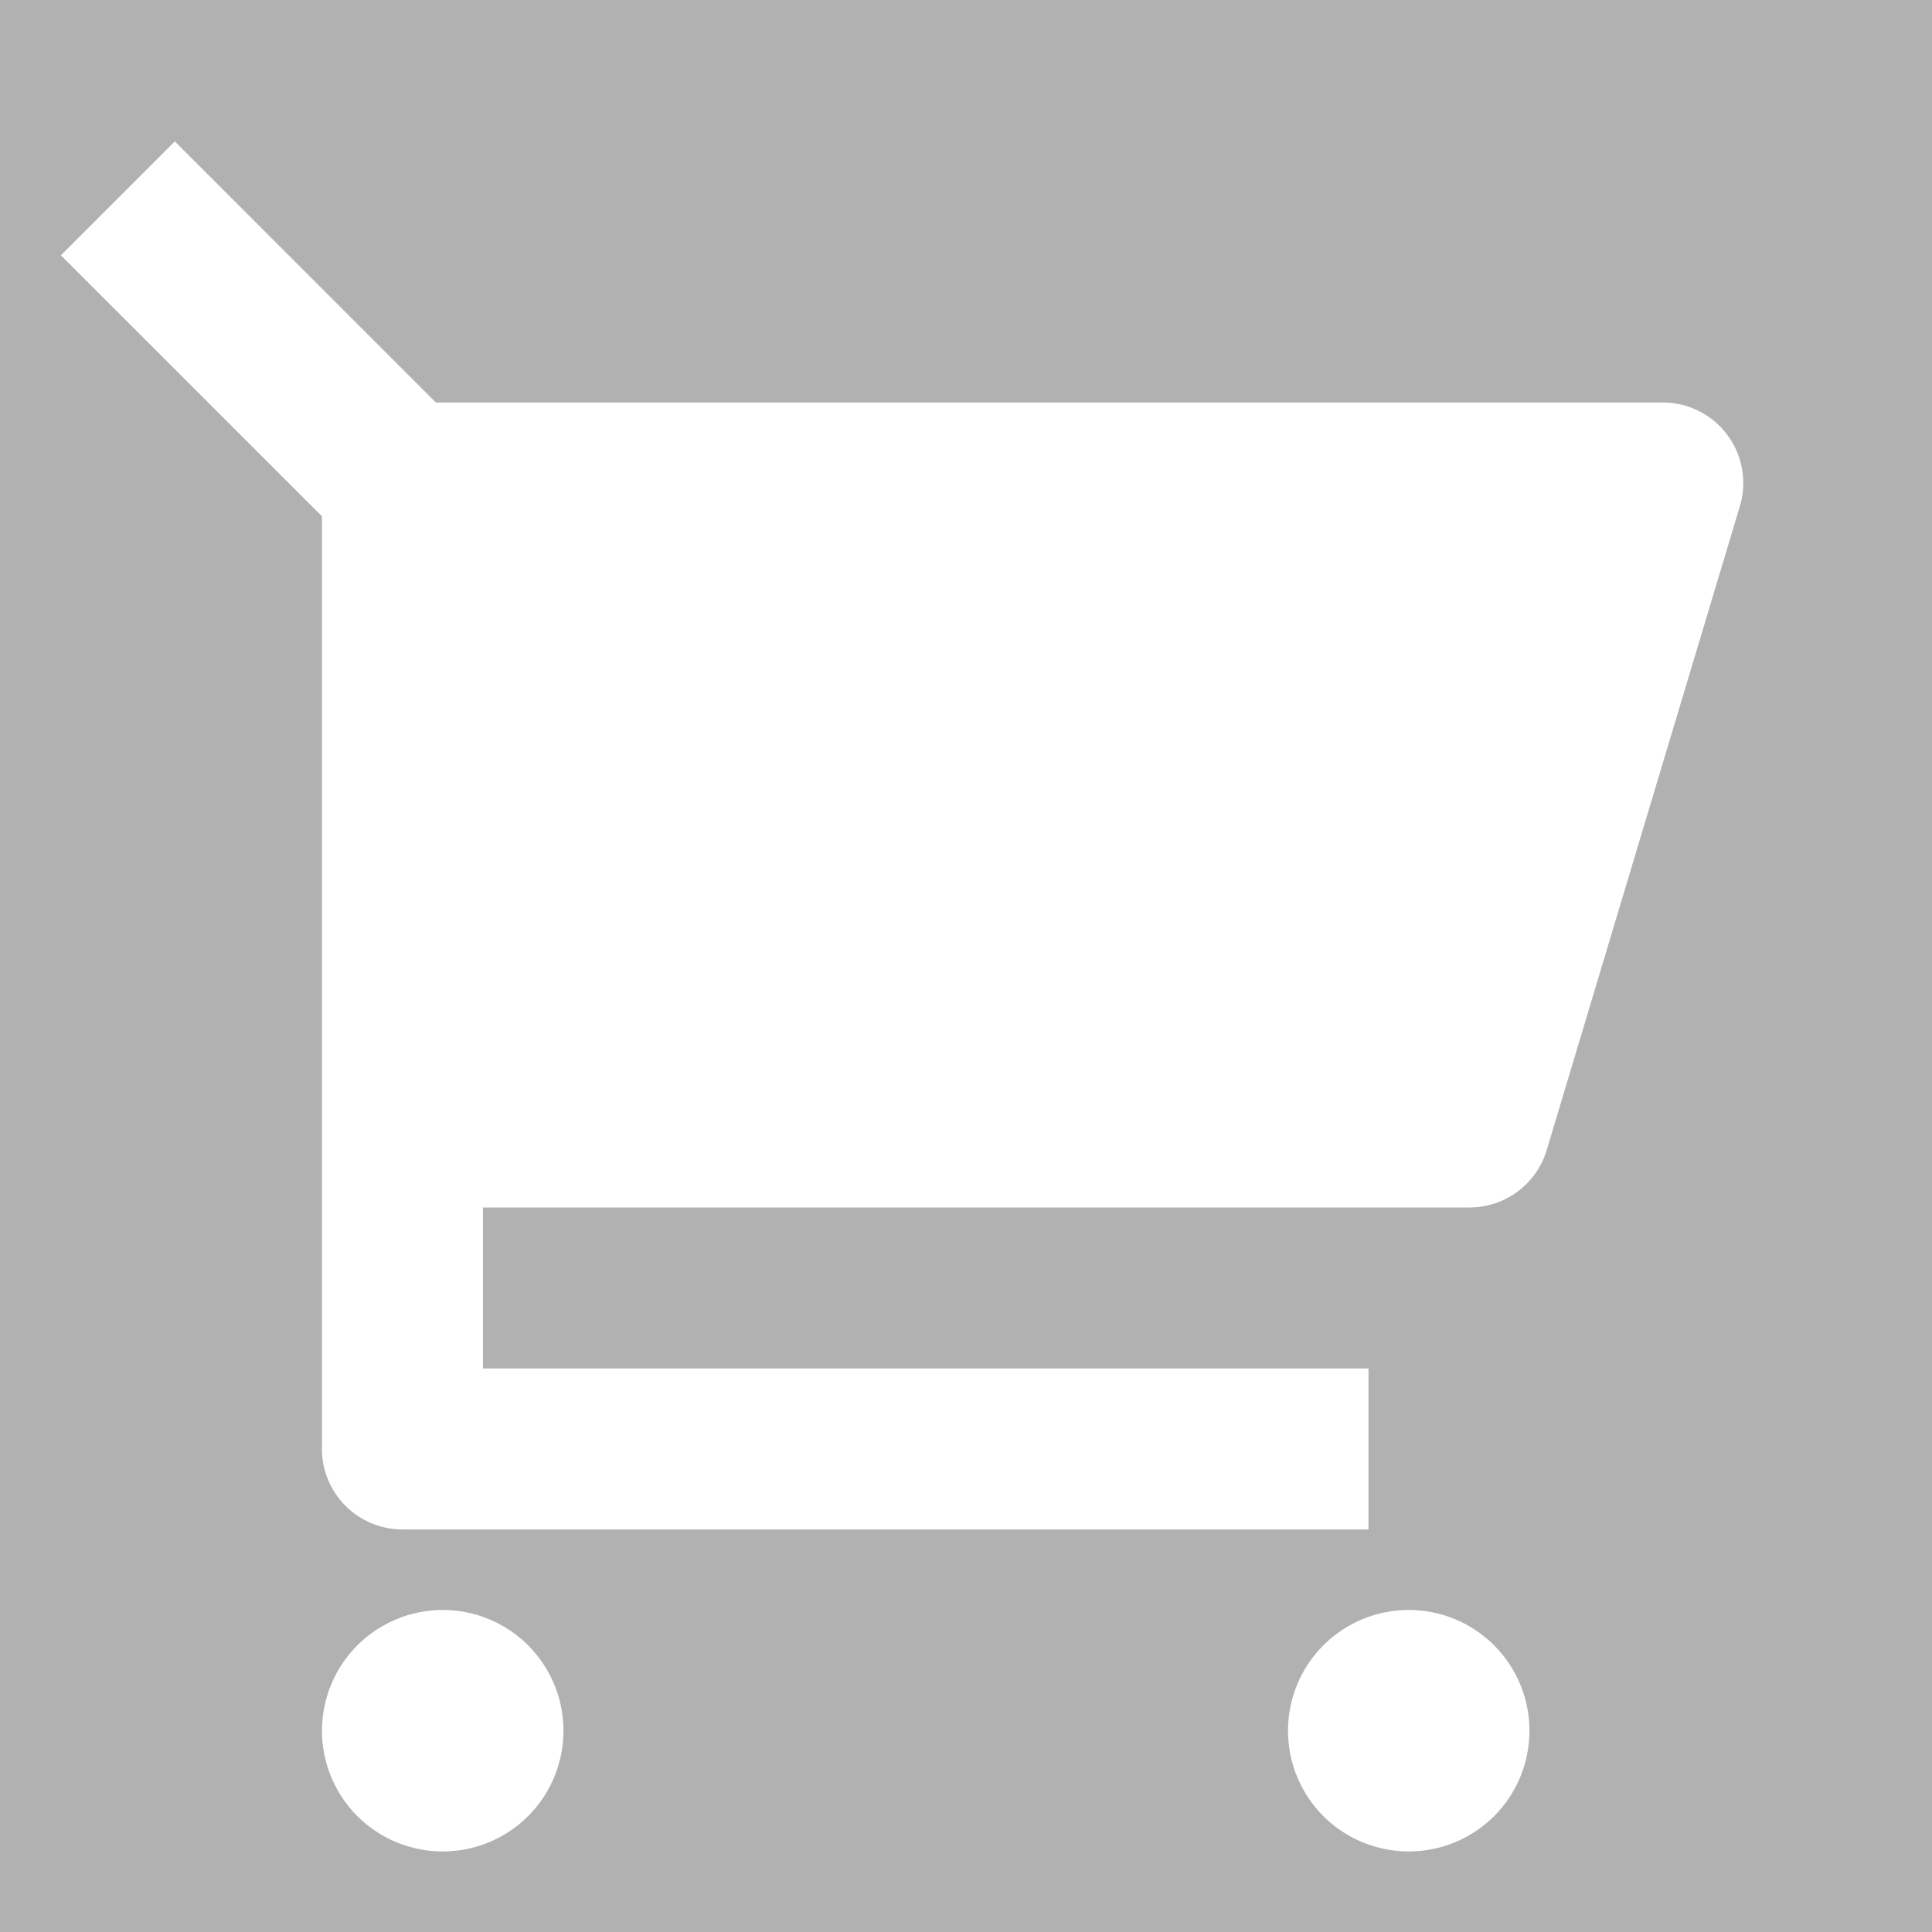
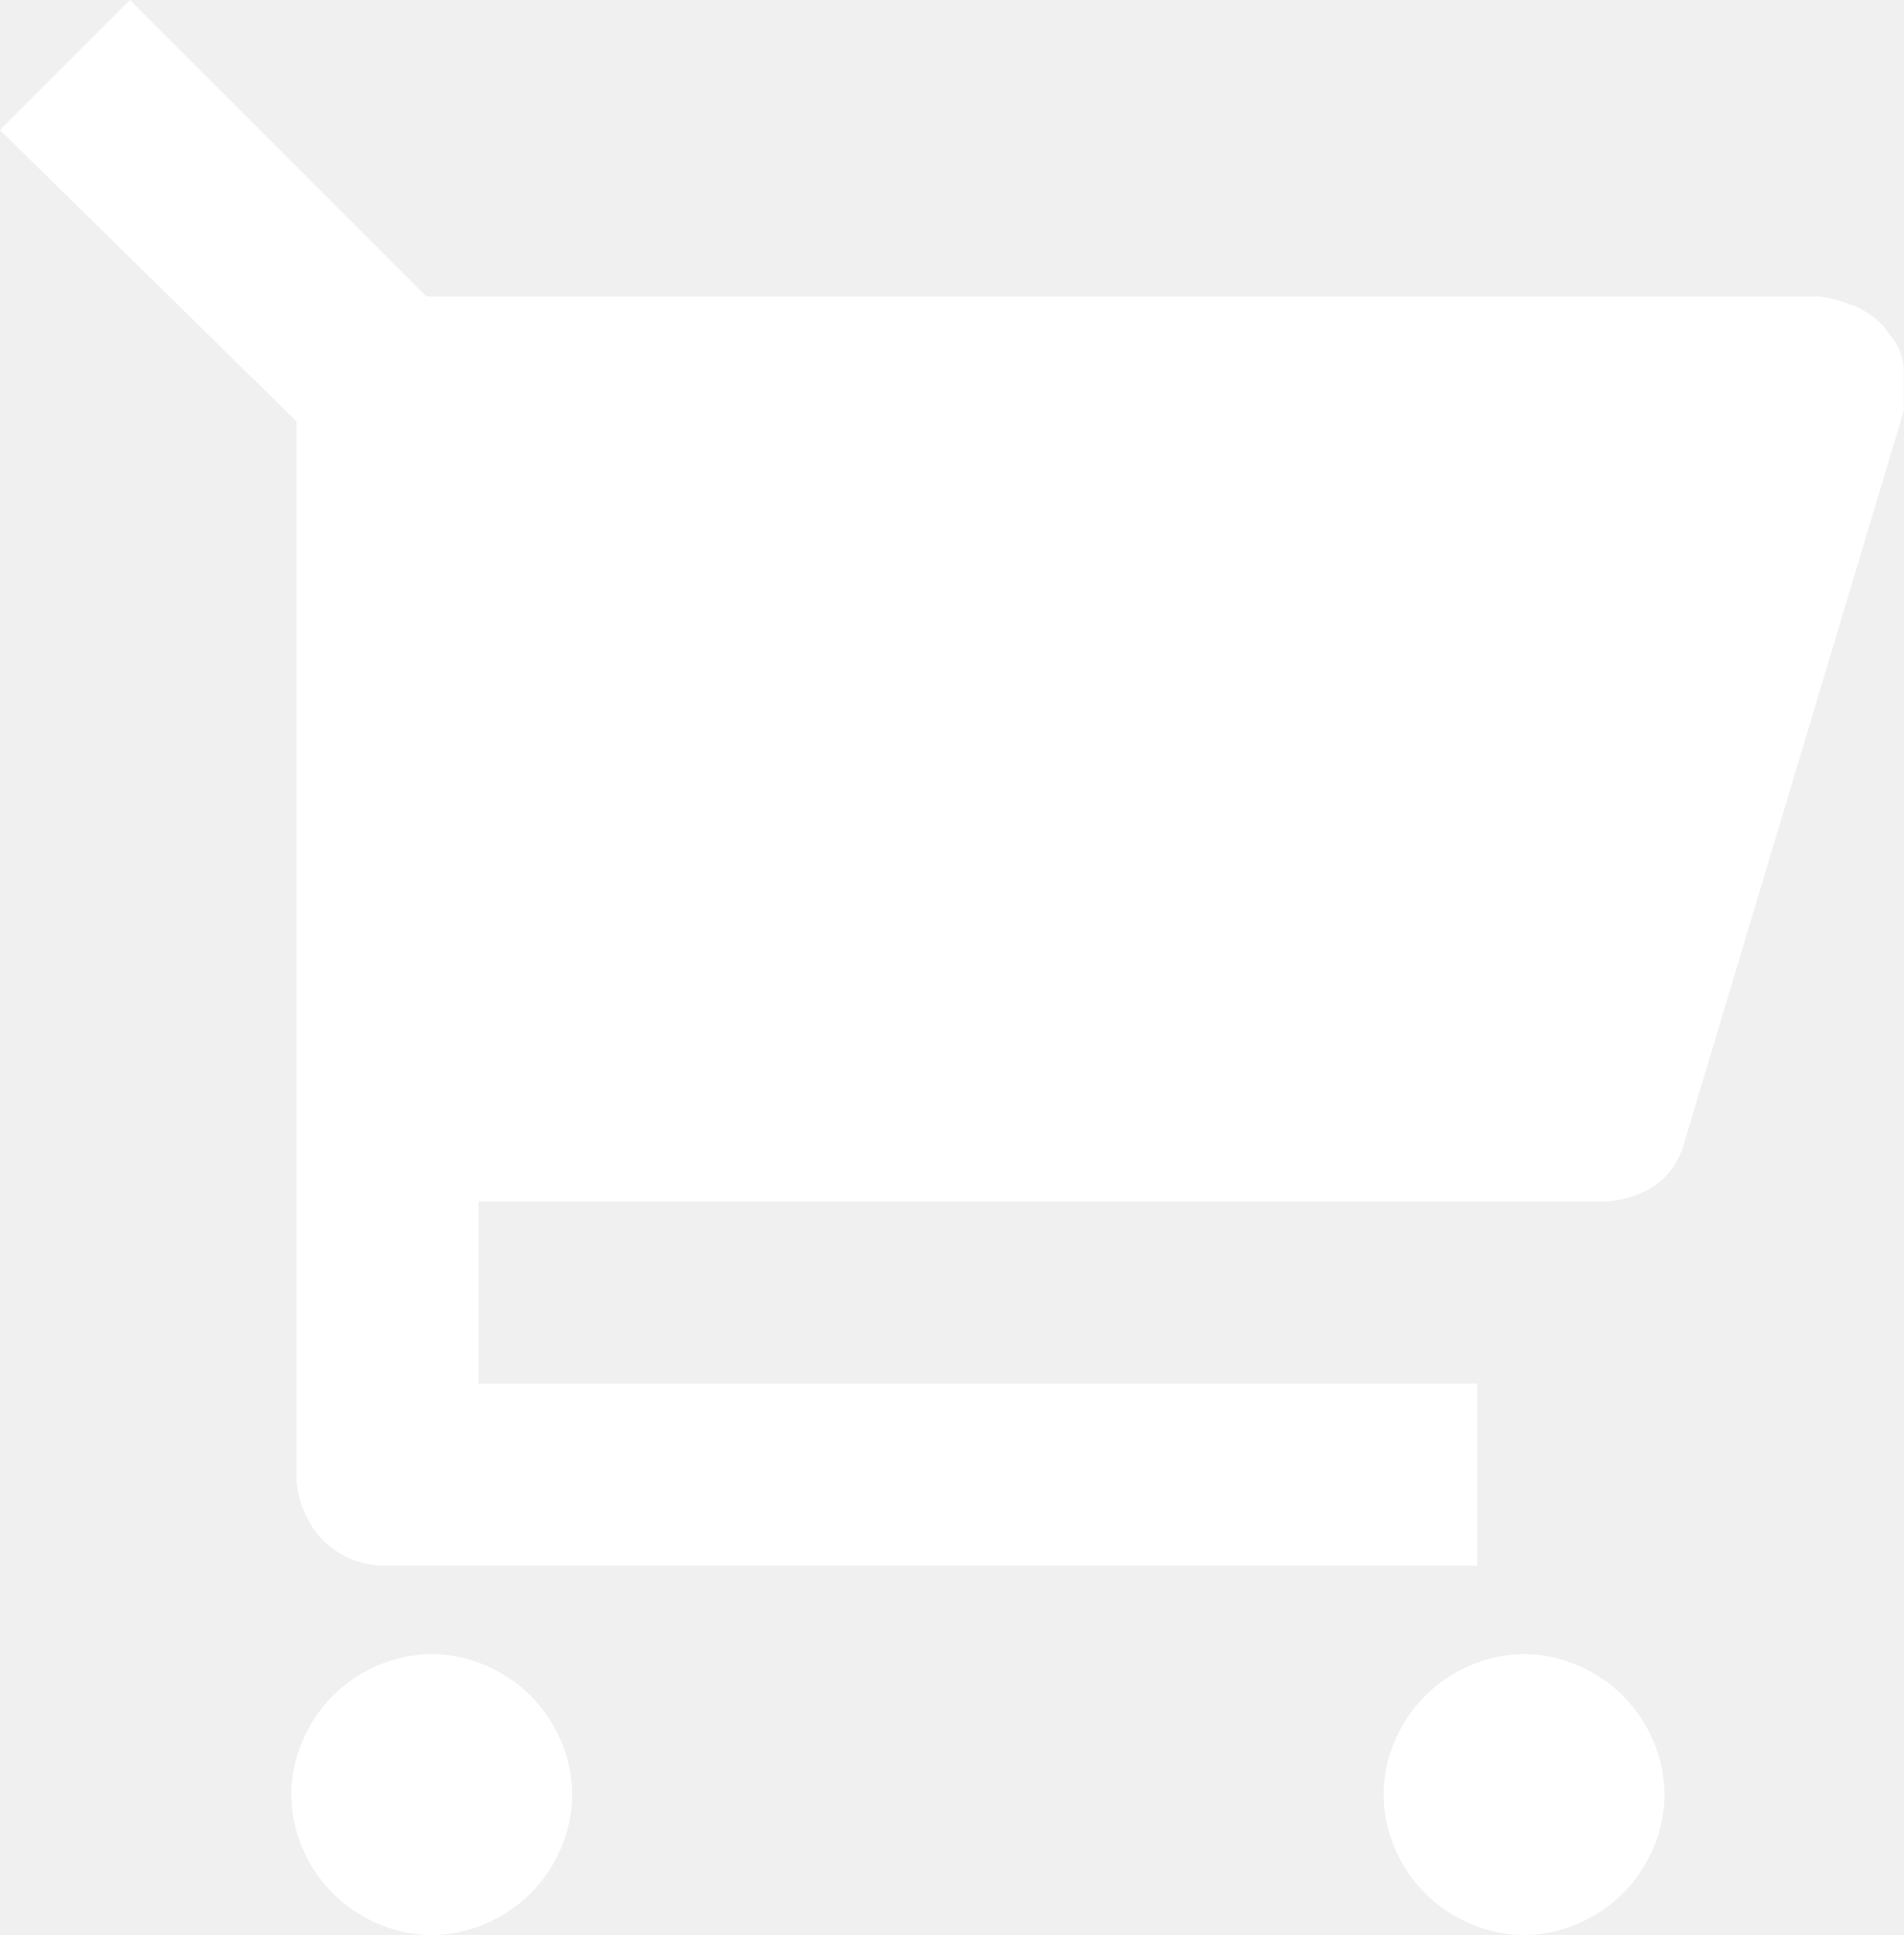
- <svg xmlns="http://www.w3.org/2000/svg" width="42" height="42" viewBox="0 0 42 42" fill="none">
-   <rect width="42" height="42" fill="#E5E5E5" />
-   <rect width="5813" height="920" transform="translate(-129 -468)" fill="#B1B1B1" />
-   <path d="M6.999 11.224L1.324 5.55L3.8 3.074L9.474 8.749H36.148C36.42 8.749 36.689 8.813 36.933 8.936C37.177 9.058 37.389 9.236 37.551 9.455C37.714 9.673 37.824 9.927 37.871 10.196C37.918 10.464 37.902 10.74 37.824 11.002L33.624 25.002C33.516 25.362 33.294 25.678 32.992 25.903C32.69 26.128 32.324 26.25 31.948 26.25H10.499V29.75H29.75V33.249H8.749C8.285 33.249 7.84 33.065 7.512 32.737C7.184 32.409 6.999 31.964 6.999 31.5V11.224ZM9.624 40.249C8.928 40.249 8.261 39.973 7.768 39.481C7.276 38.988 6.999 38.321 6.999 37.624C6.999 36.928 7.276 36.261 7.768 35.768C8.261 35.276 8.928 34.999 9.624 34.999C10.321 34.999 10.988 35.276 11.481 35.768C11.973 36.261 12.249 36.928 12.249 37.624C12.249 38.321 11.973 38.988 11.481 39.481C10.988 39.973 10.321 40.249 9.624 40.249ZM30.625 40.249C29.928 40.249 29.261 39.973 28.768 39.481C28.276 38.988 28 38.321 28 37.624C28 36.928 28.276 36.261 28.768 35.768C29.261 35.276 29.928 34.999 30.625 34.999C31.321 34.999 31.988 35.276 32.481 35.768C32.973 36.261 33.249 36.928 33.249 37.624C33.249 38.321 32.973 38.988 32.481 39.481C31.988 39.973 31.321 40.249 30.625 40.249Z" fill="white" />
+ <svg xmlns="http://www.w3.org/2000/svg" version="1.1" id="레이어_1" x="0px" y="0px" viewBox="0 0 36.6 37.2" style="enable-background:new 0 0 36.6 37.2;" xml:space="preserve">
+   <style type="text/css">
+ 	.st0{fill:#FFFFFF;}
+ </style>
+   <path class="st0" d="M5.7,8.1L0,2.5L2.5,0l5.7,5.7h26.7c0.3,0,0.5,0.1,0.8,0.2c0.2,0.1,0.5,0.3,0.6,0.5c0.2,0.2,0.3,0.5,0.3,0.7  c0,0.3,0,0.5,0,0.8l-4.2,14c-0.1,0.4-0.3,0.7-0.6,0.9c-0.3,0.2-0.7,0.3-1,0.3H9.2v3.5h19.2v3.5h-21c-0.5,0-0.9-0.2-1.2-0.5  s-0.5-0.8-0.5-1.2V8.1z M8.3,37.2c-0.7,0-1.4-0.3-1.9-0.8c-0.5-0.5-0.8-1.2-0.8-1.9s0.3-1.4,0.8-1.9c0.5-0.5,1.2-0.8,1.9-0.8  c0.7,0,1.4,0.3,1.9,0.8c0.5,0.5,0.8,1.2,0.8,1.9s-0.3,1.4-0.8,1.9C9.7,36.9,9,37.2,8.3,37.2z M29.3,37.2c-0.7,0-1.4-0.3-1.9-0.8  c-0.5-0.5-0.8-1.2-0.8-1.9s0.3-1.4,0.8-1.9c0.5-0.5,1.2-0.8,1.9-0.8s1.4,0.3,1.9,0.8c0.5,0.5,0.8,1.2,0.8,1.9s-0.3,1.4-0.8,1.9  C30.7,36.9,30,37.2,29.3,37.2z" />
</svg>
